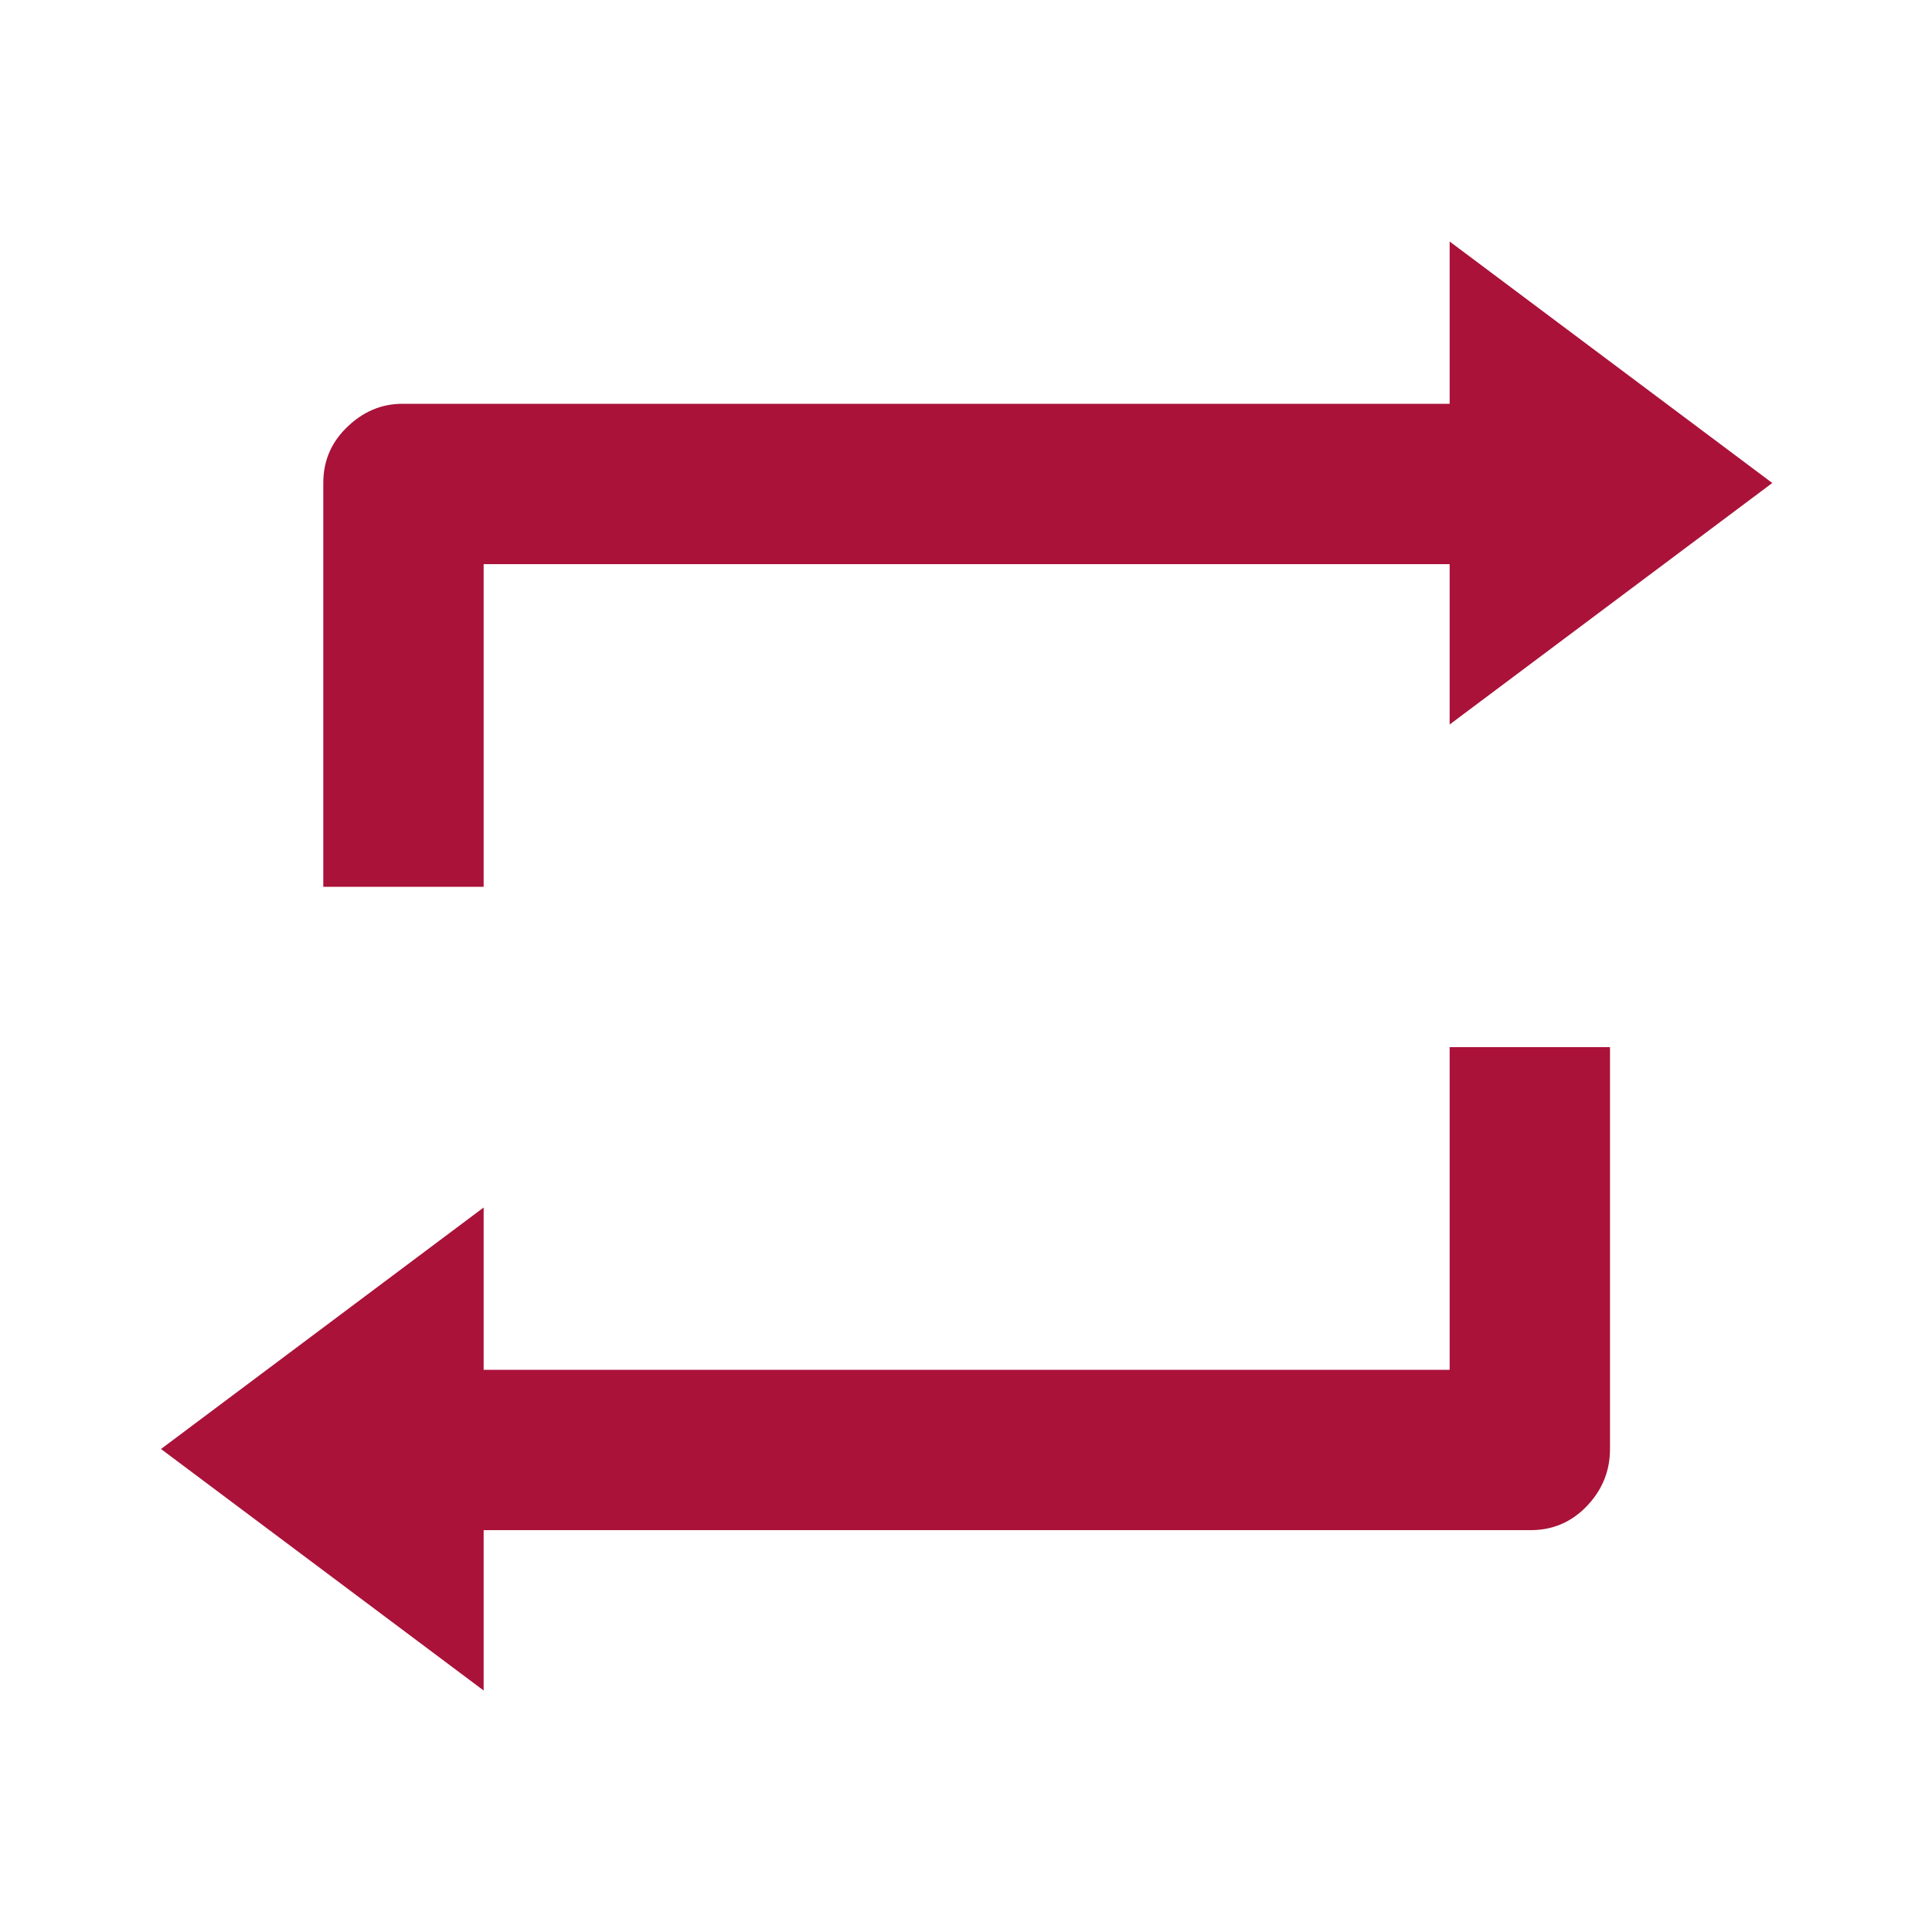
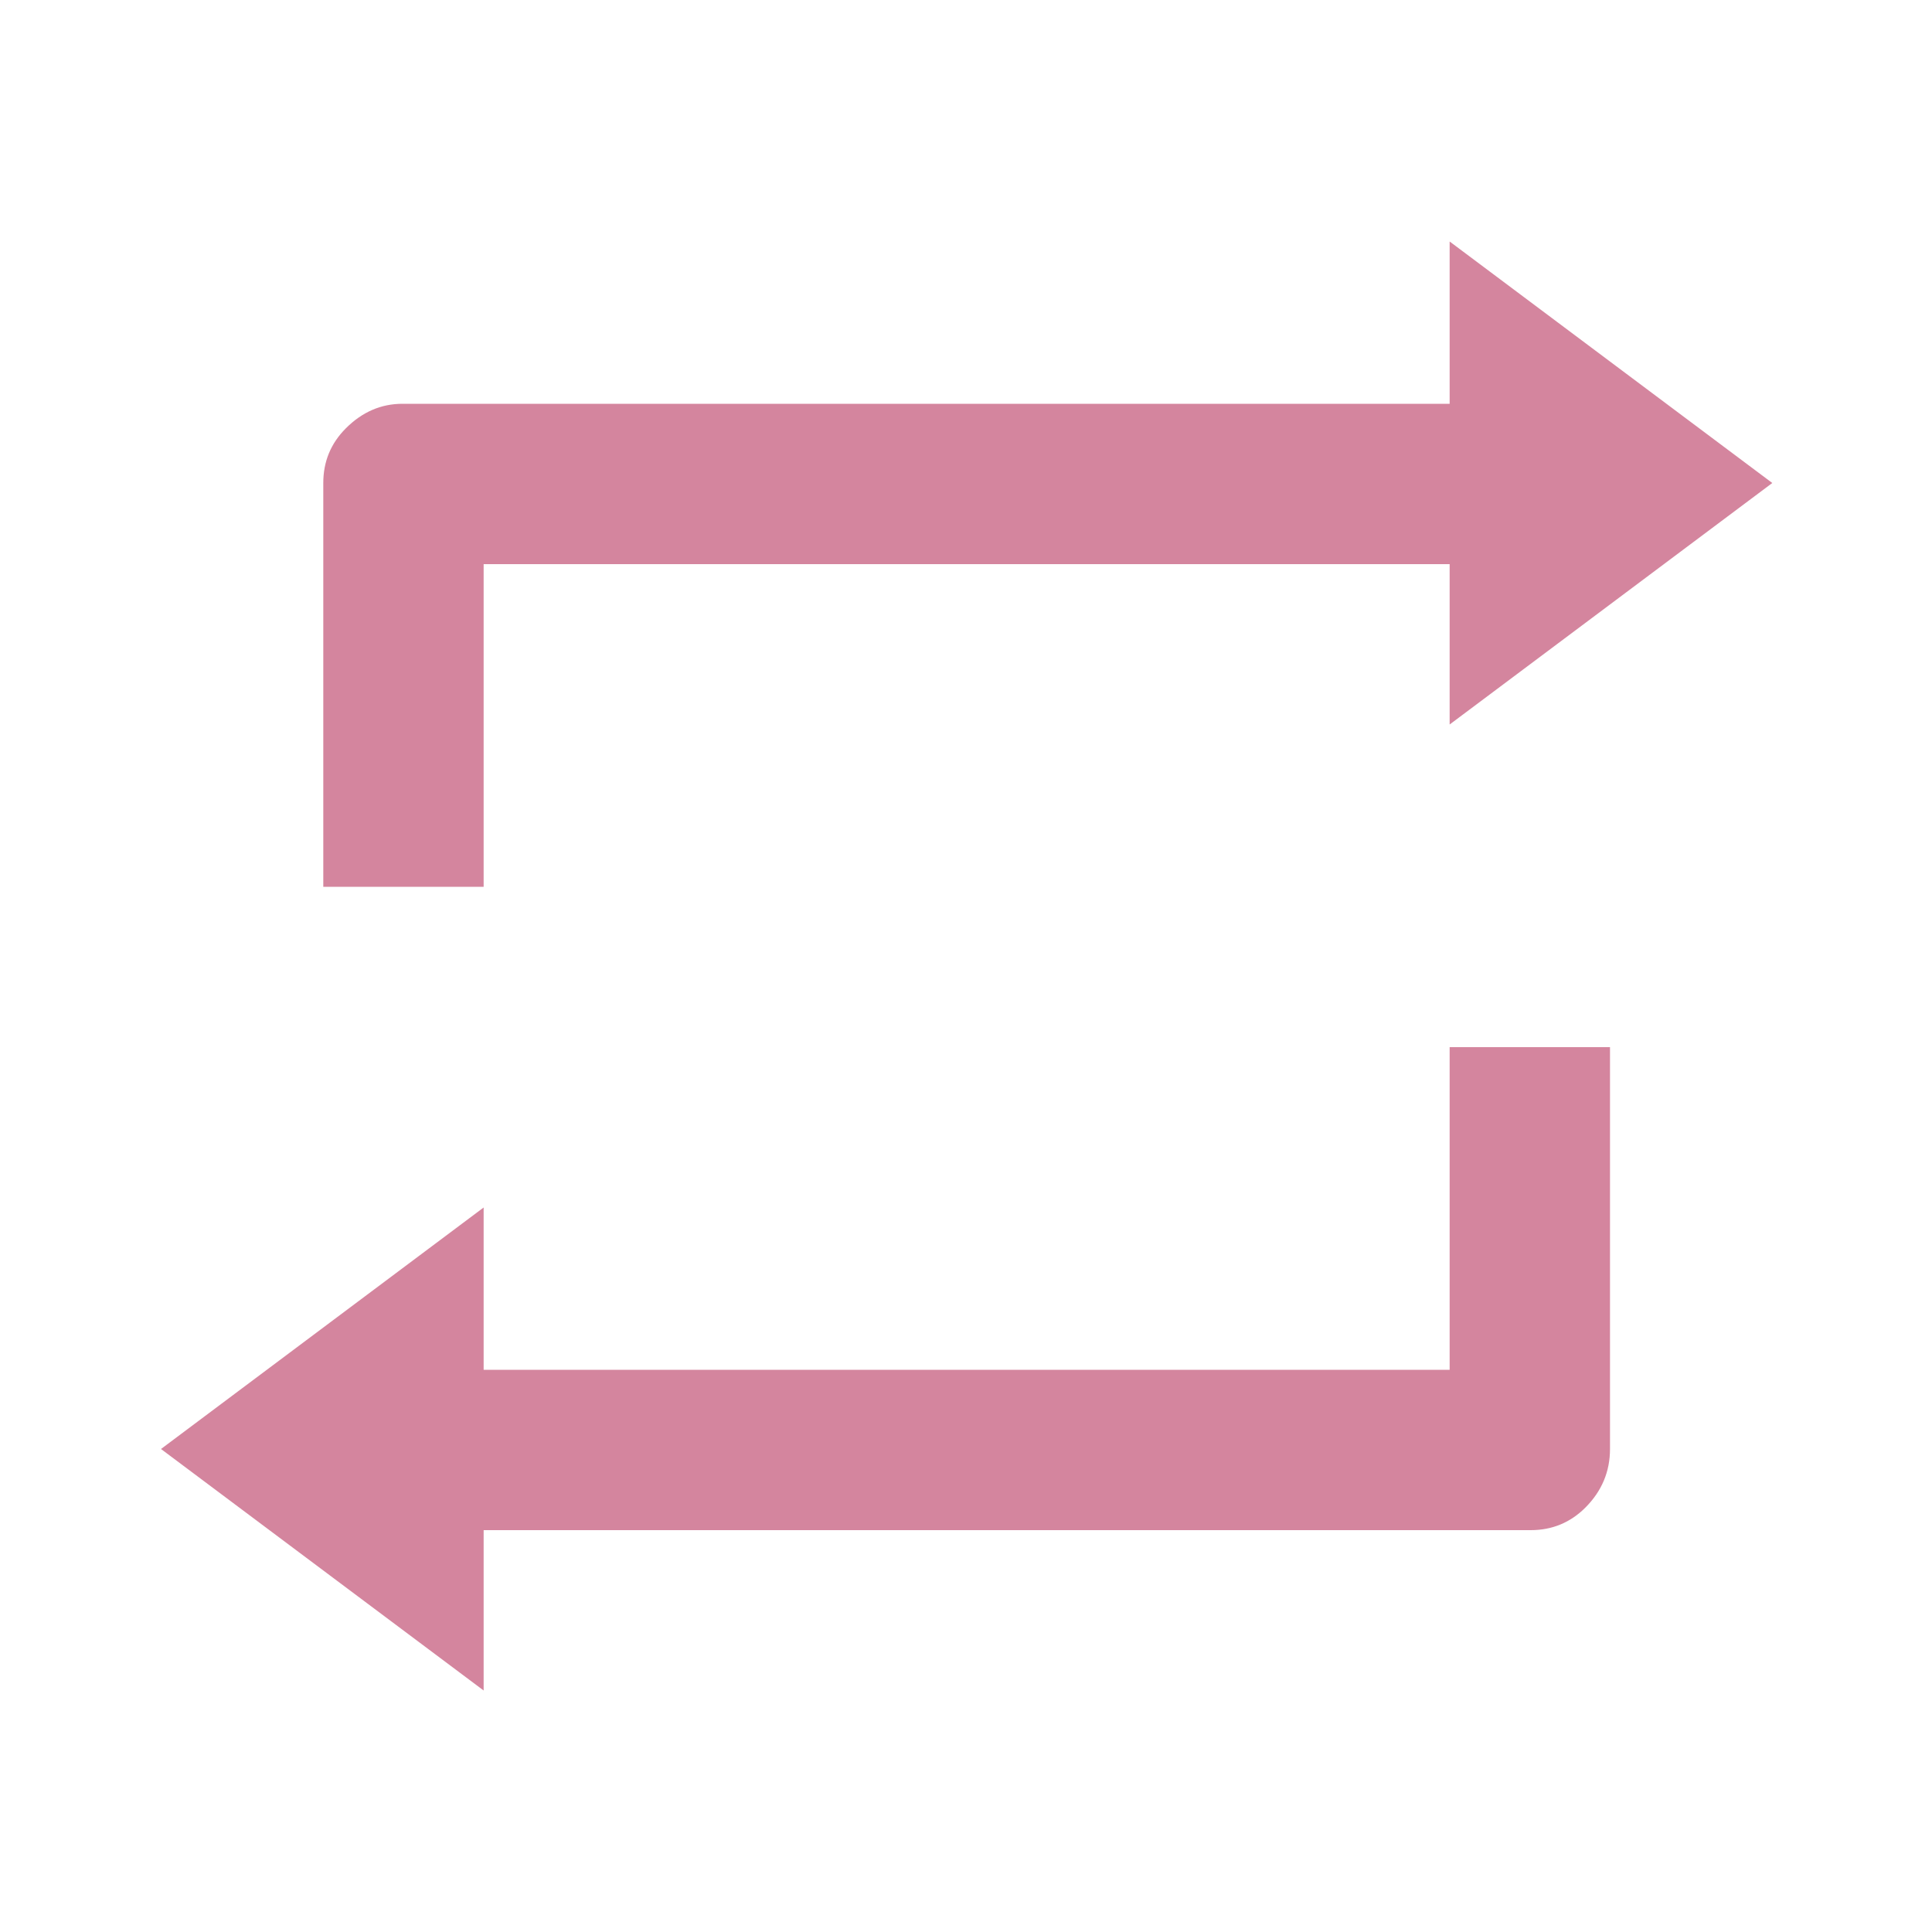
<svg xmlns="http://www.w3.org/2000/svg" width="24" height="24" viewBox="0 0 24 24" fill="none">
-   <path d="M6.008 7.008H18.008V9L22.016 6L18.008 3V5.016H5C4.734 5.016 4.5 5.117 4.297 5.32C4.109 5.508 4.016 5.734 4.016 6V11.016H6.008V7.008ZM18.008 13.008V17.016H6.008V15L2 18L6.008 21V19.008H19.016C19.281 19.008 19.508 18.914 19.695 18.727C19.898 18.523 20 18.281 20 18V13.008H18.008Z" fill="#AA1239" />
+   <path d="M6.008 7.008H18.008V9L22.016 6L18.008 3V5.016H5C4.734 5.016 4.5 5.117 4.297 5.32C4.109 5.508 4.016 5.734 4.016 6V11.016H6.008V7.008ZM18.008 13.008V17.016H6.008V15L2 18L6.008 21V19.008H19.016C19.281 19.008 19.508 18.914 19.695 18.727C19.898 18.523 20 18.281 20 18V13.008H18.008Z" fill="#D4859E" />
</svg>
